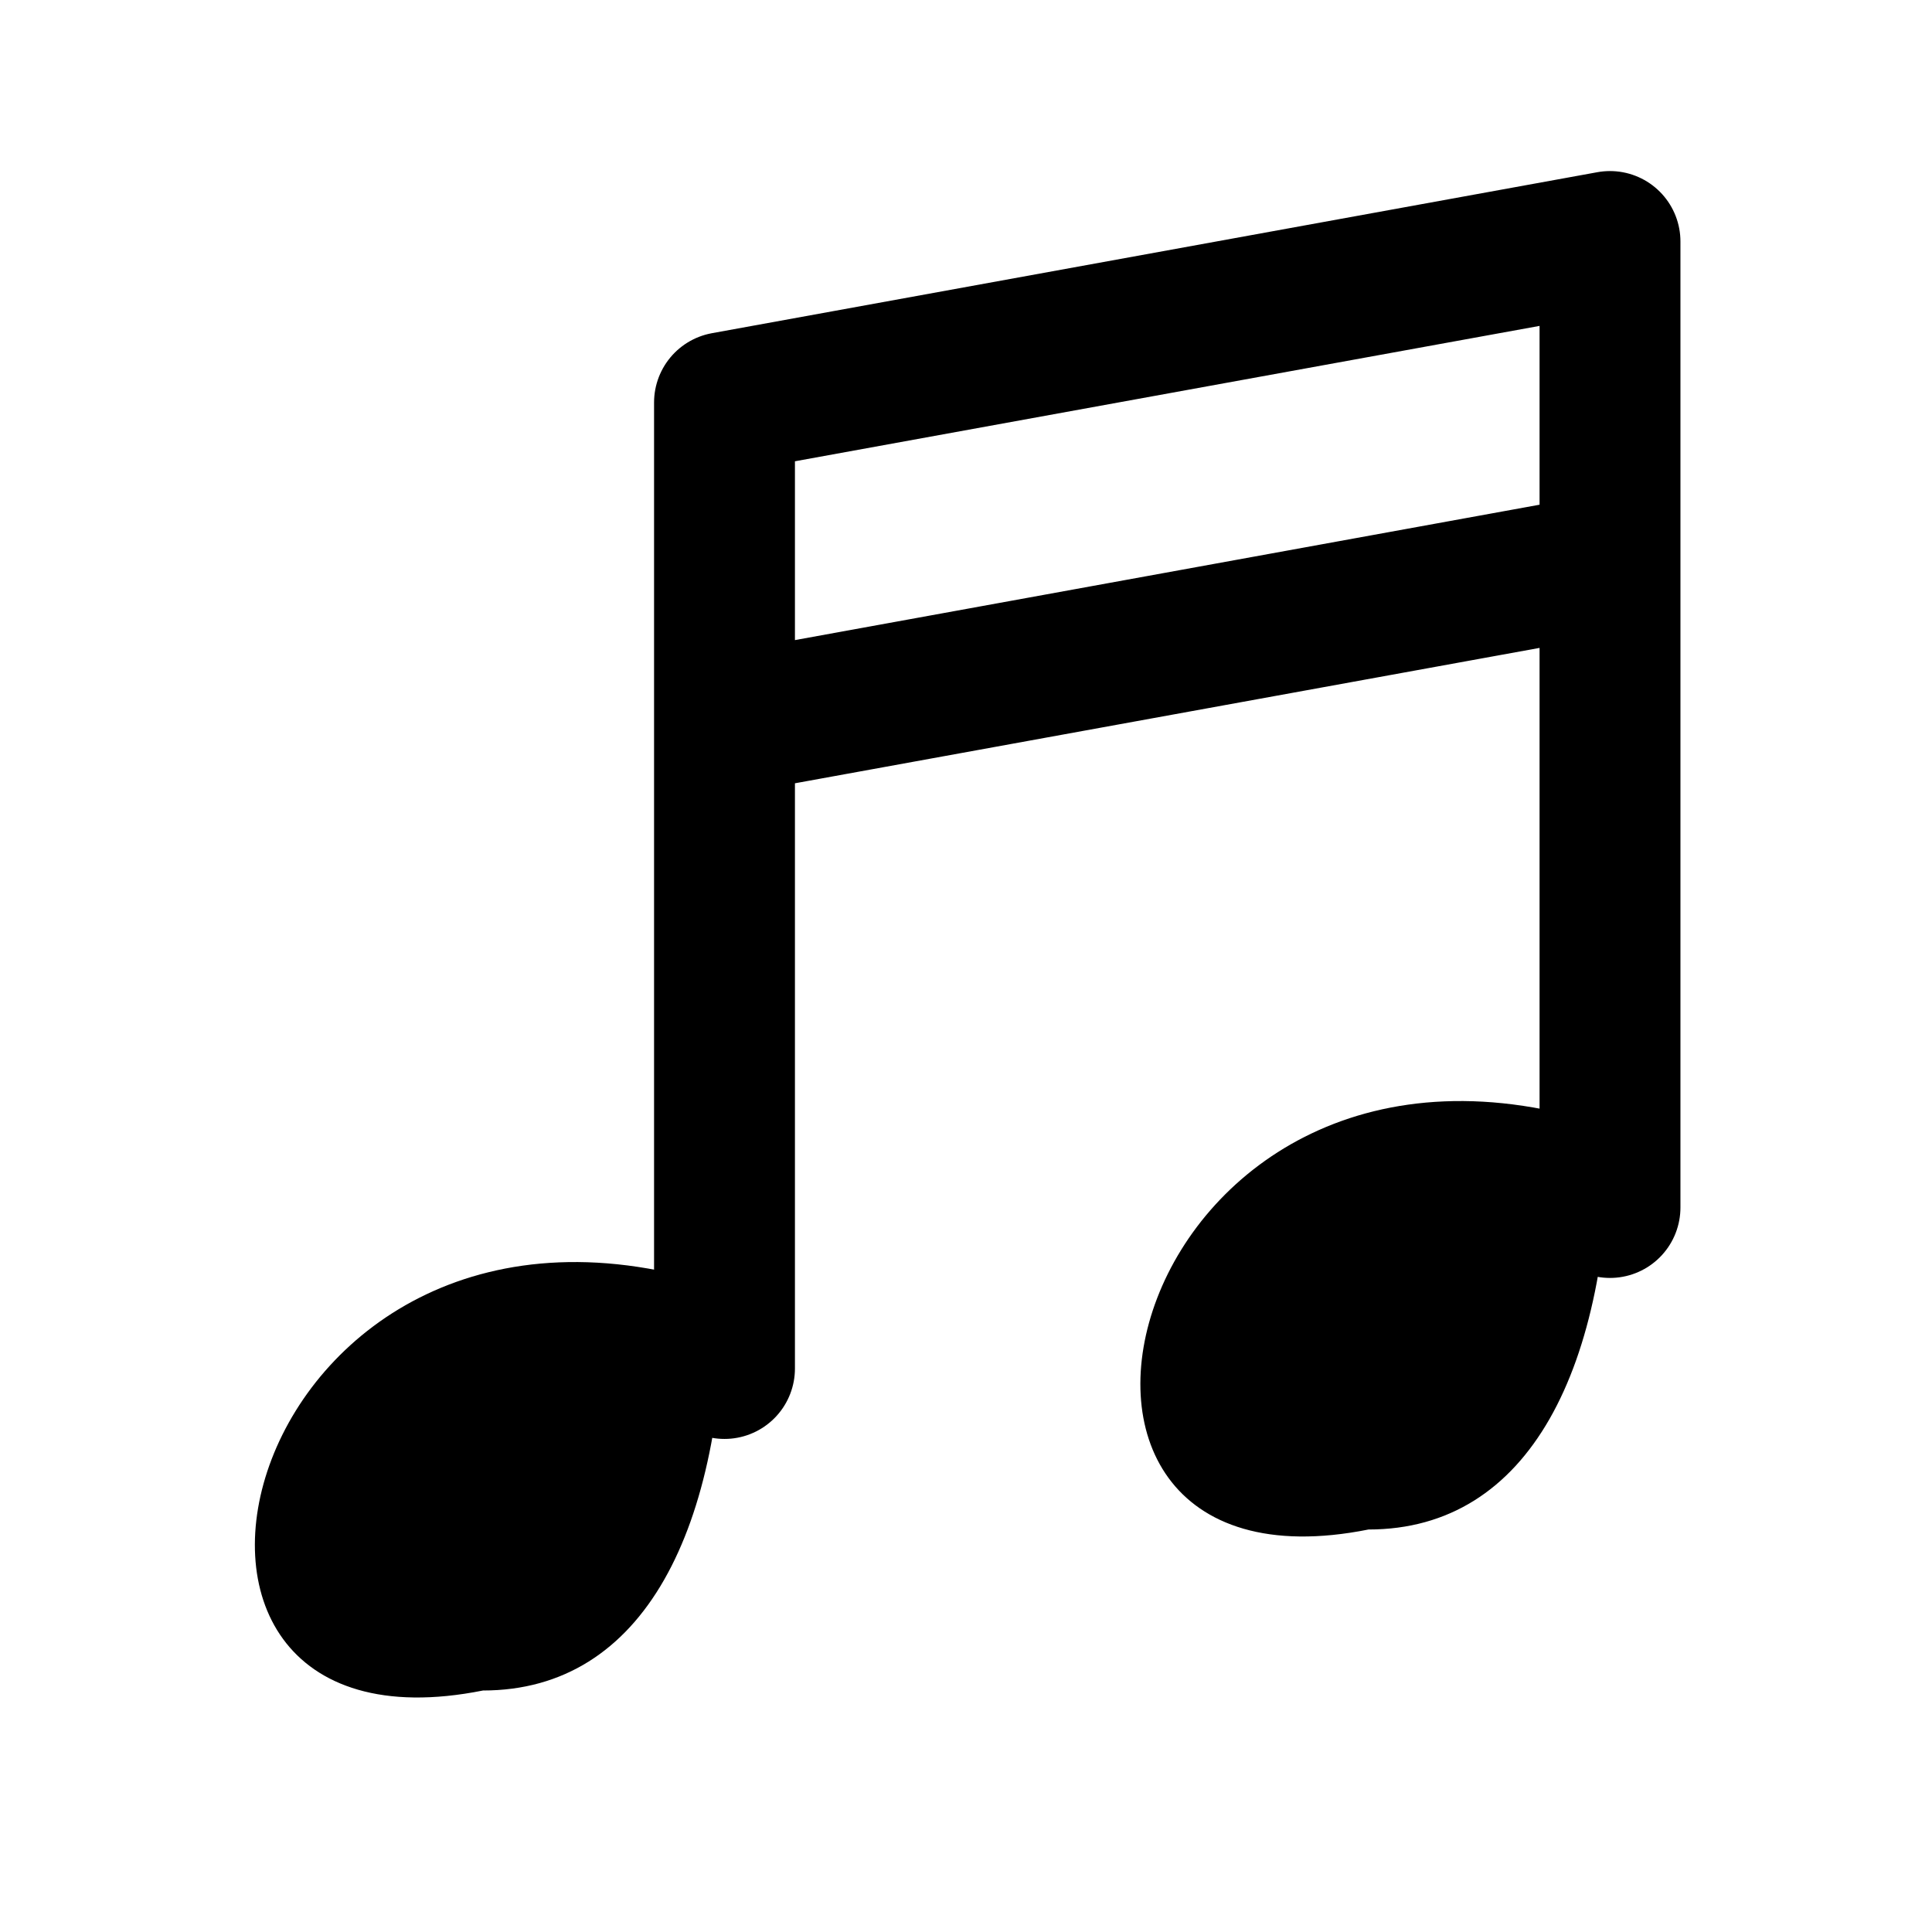
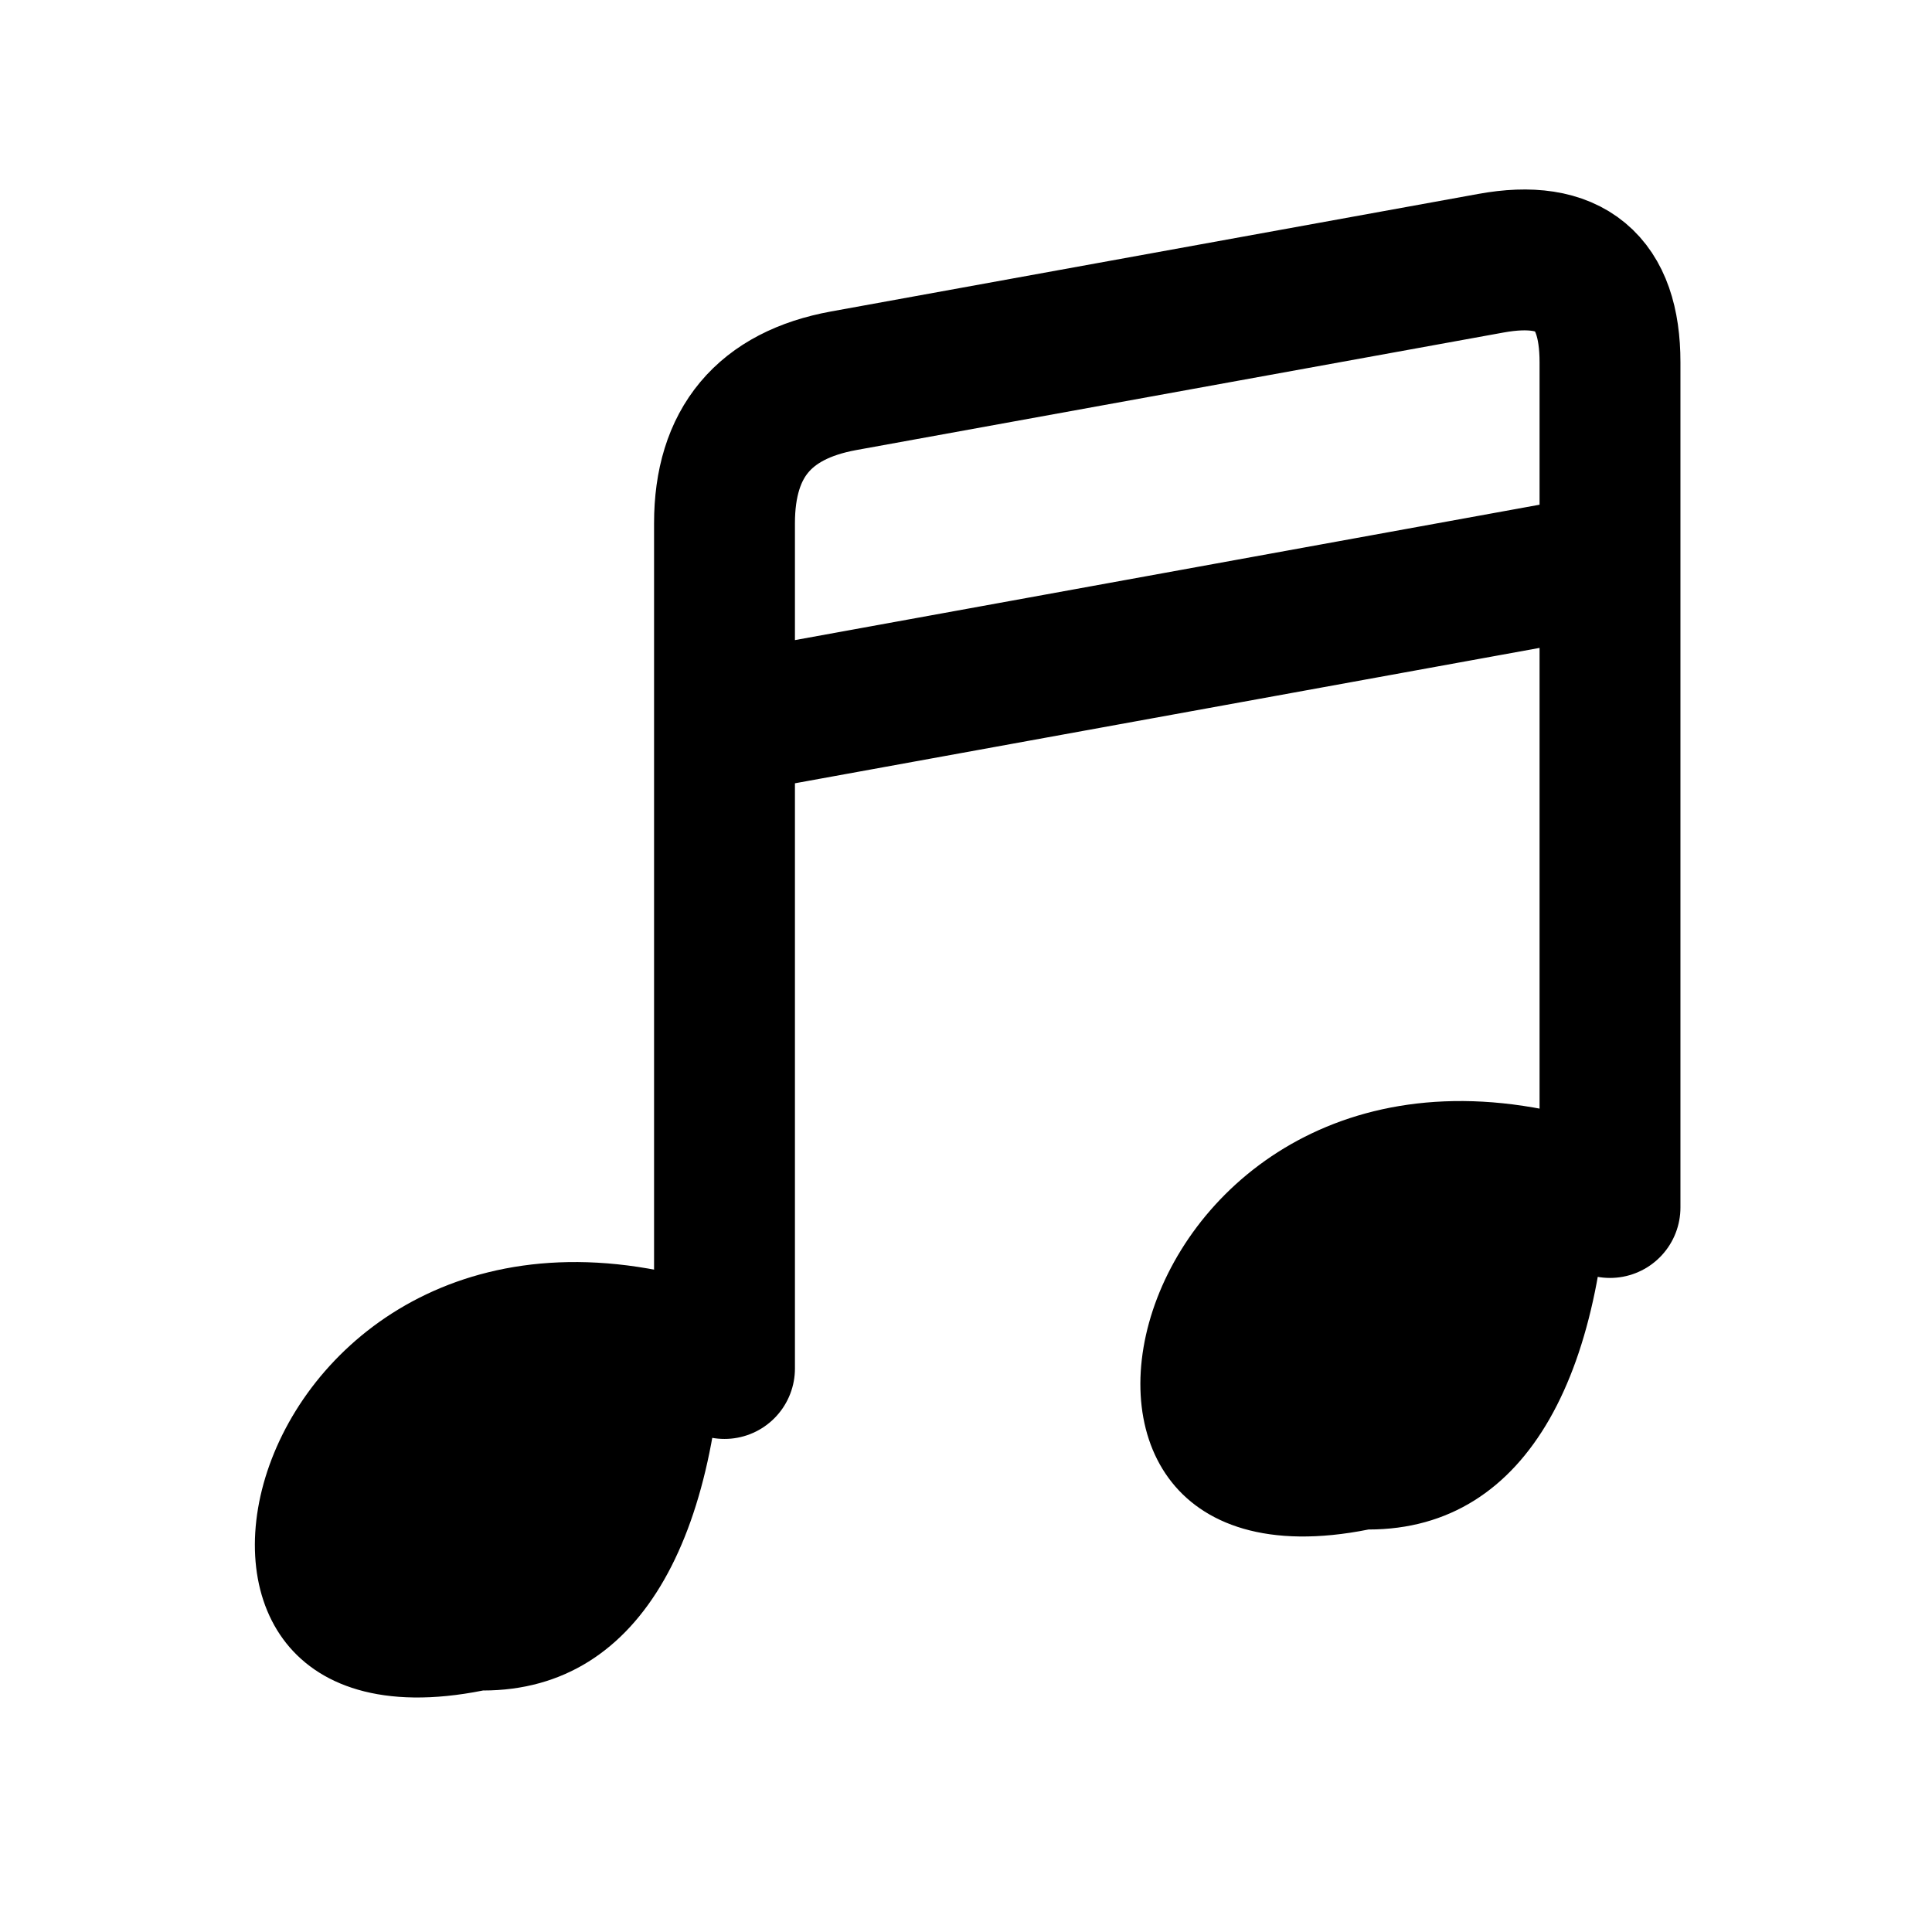
<svg xmlns="http://www.w3.org/2000/svg" viewBox="0 0 24 24" fill="none" stroke="currentColor" stroke-width="1.75" stroke-linecap="round" stroke-linejoin="round">
-   <path d="M9 17V5L20 3V15 M9 9L20 7" />
+   <path d="M9 17V6.5Q9 5 10.48 4.73L18.52 3.27Q20 3 20 4.5V15 M9 9L20 7" />
  <path d="M9 16C3 14 1 22 6 21C8 21 9 19 9 16Z M20 14C14 12 12 20 17 19C19 19 20 17 20 14Z" fill="currentColor" stroke="none" />
</svg>
